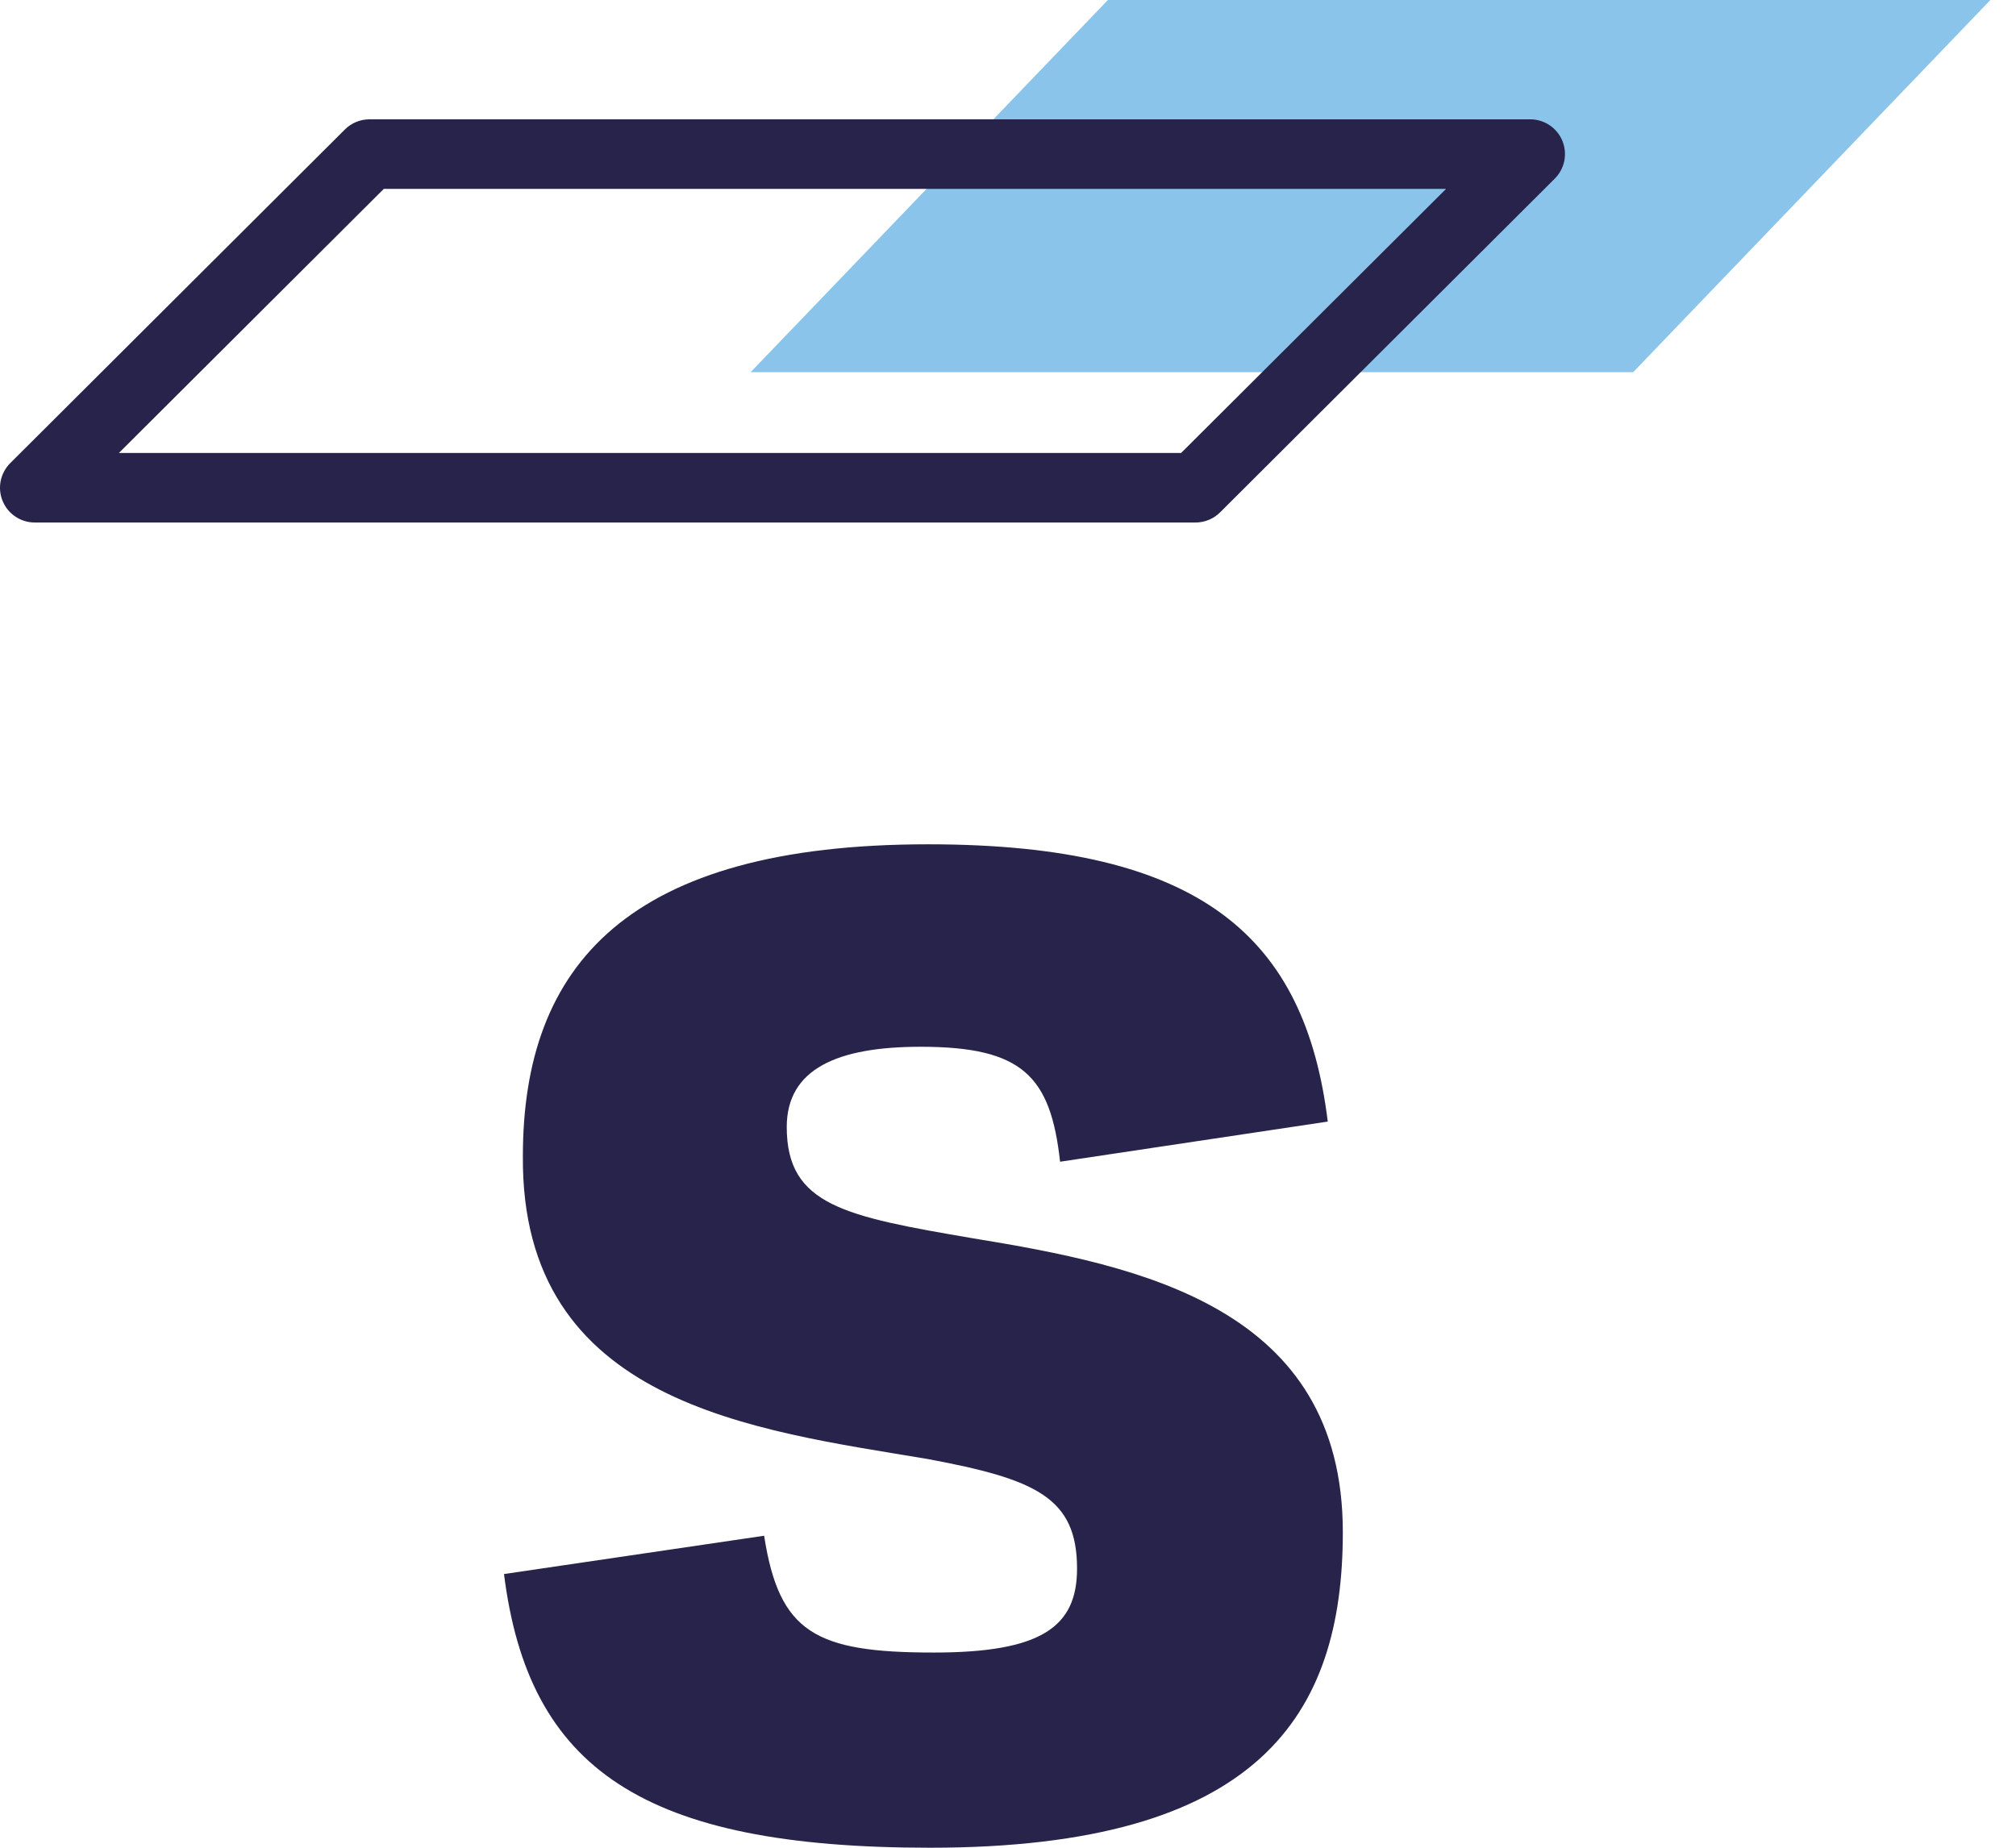
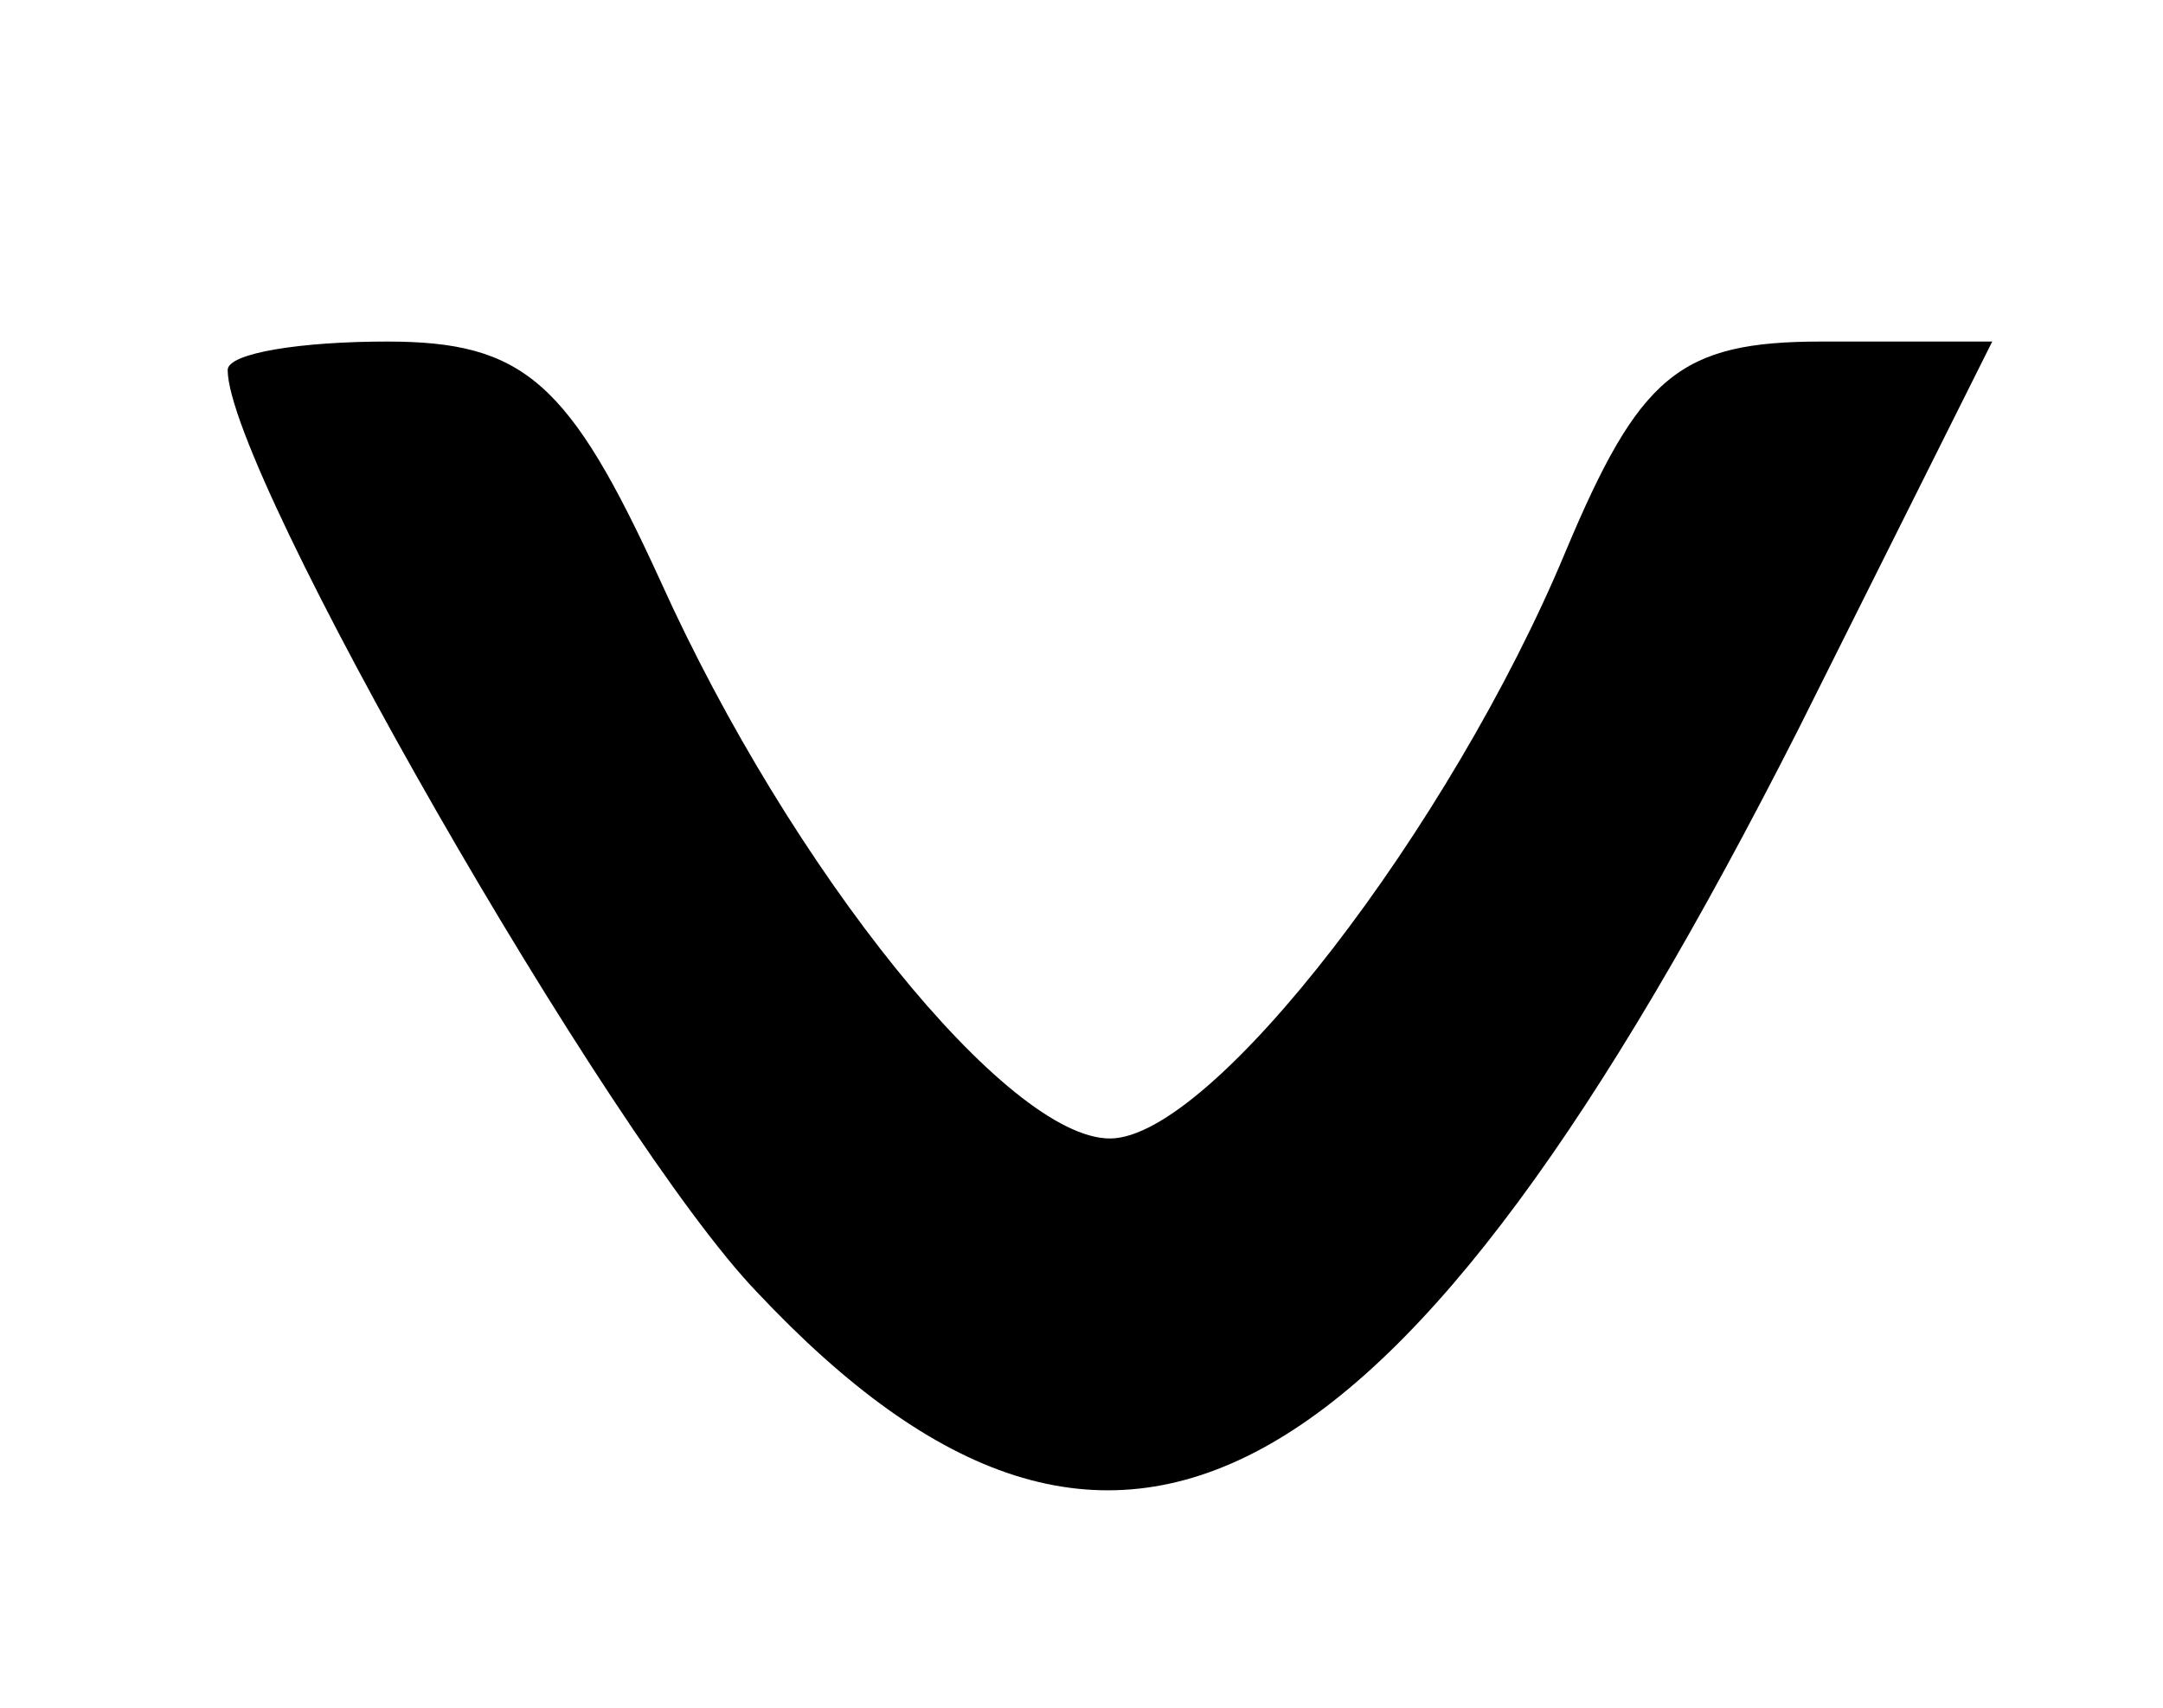
- <svg xmlns="http://www.w3.org/2000/svg" width="36" height="33" viewBox="0 0 36 33" fill="none">
-   <path fill-rule="evenodd" clip-rule="evenodd" d="M16.607 33C22.498 33 23.979 30.621 23.979 27.363C23.979 23.355 20.377 22.606 17.381 22.117C15.092 21.726 14.049 21.53 14.049 20.129C14.049 19.087 14.958 18.695 16.439 18.695C18.257 18.695 18.761 19.217 18.93 20.748L23.71 20.031C23.305 16.74 21.454 15.079 16.573 15.079C11.222 15.079 9.337 17.229 9.337 20.65C9.303 25.082 13.477 25.538 16.573 26.059C18.492 26.418 19.233 26.744 19.233 28.015C19.233 29.057 18.593 29.514 16.674 29.514C14.554 29.514 13.914 29.155 13.645 27.428L9 28.112C9.438 31.599 11.491 33 16.607 33Z" fill="#28234A" />
-   <path fill-rule="evenodd" clip-rule="evenodd" d="M19.784 0L13.404 6.647H29.164L35.543 0H19.784Z" fill="#8AC4EB" />
-   <path fill-rule="evenodd" clip-rule="evenodd" d="M6.159 2.312C6.276 2.196 6.433 2.131 6.598 2.131H27.325C27.576 2.131 27.803 2.282 27.899 2.514C27.995 2.747 27.941 3.014 27.763 3.191L21.787 9.151C21.67 9.267 21.513 9.332 21.348 9.332H0.621C0.37 9.332 0.143 9.181 0.047 8.948C-0.049 8.716 0.005 8.449 0.183 8.271L6.159 2.312ZM6.854 3.373L2.123 8.09H21.091L25.823 3.373H6.854Z" fill="#28234A" />
+ <svg xmlns="http://www.w3.org/2000/svg" version="1.0" width="38pt" height="30pt" viewBox="0 0 38 30" preserveAspectRatio="xMidYMid meet">
+   <g transform="translate(0,30) scale(0.1,-0.1)" fill="#000000" stroke="none">
+     <path d="M40 235 c0 -18 67 -135 93 -162 63 -67 113 -39 183 99 l34 68 -30 0 c-25 0 -32 -6 -45 -37 -20 -48 -62 -103 -80 -103 -18 0 -56 47 -79 98 -16 35 -24 42 -48 42 -15 0 -28 -2 -28 -5z" />
+   </g>
</svg>
